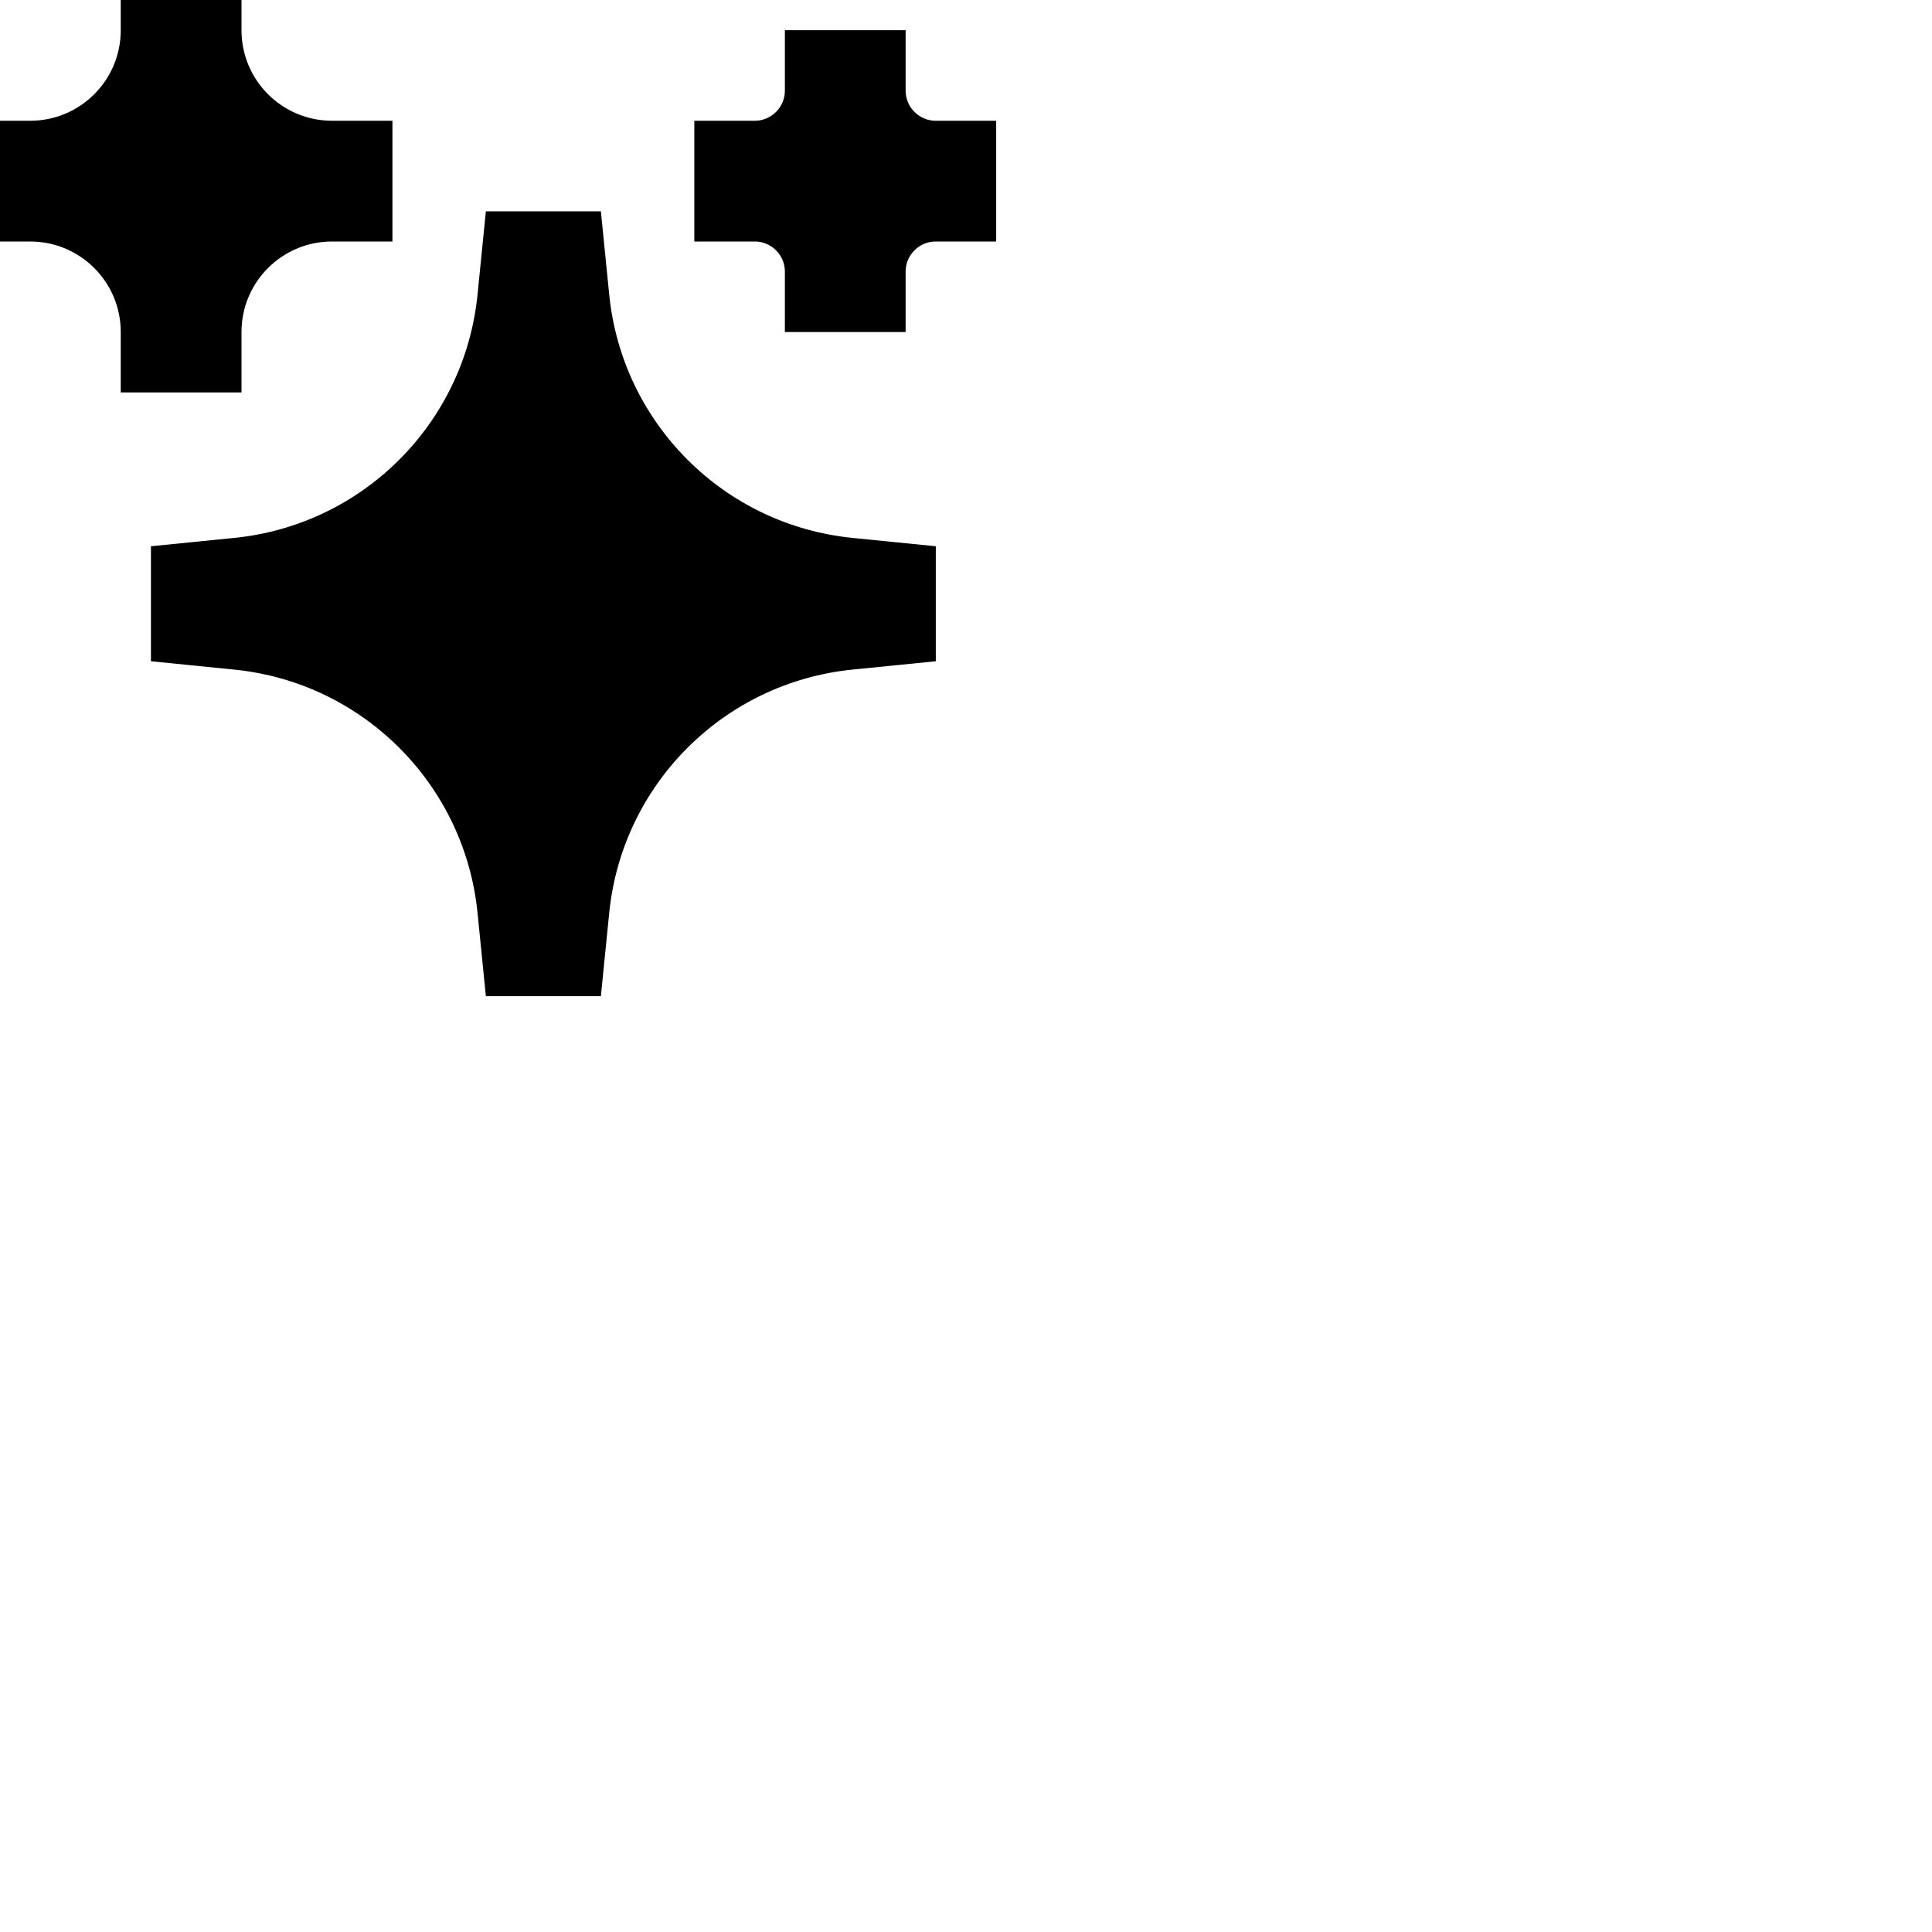
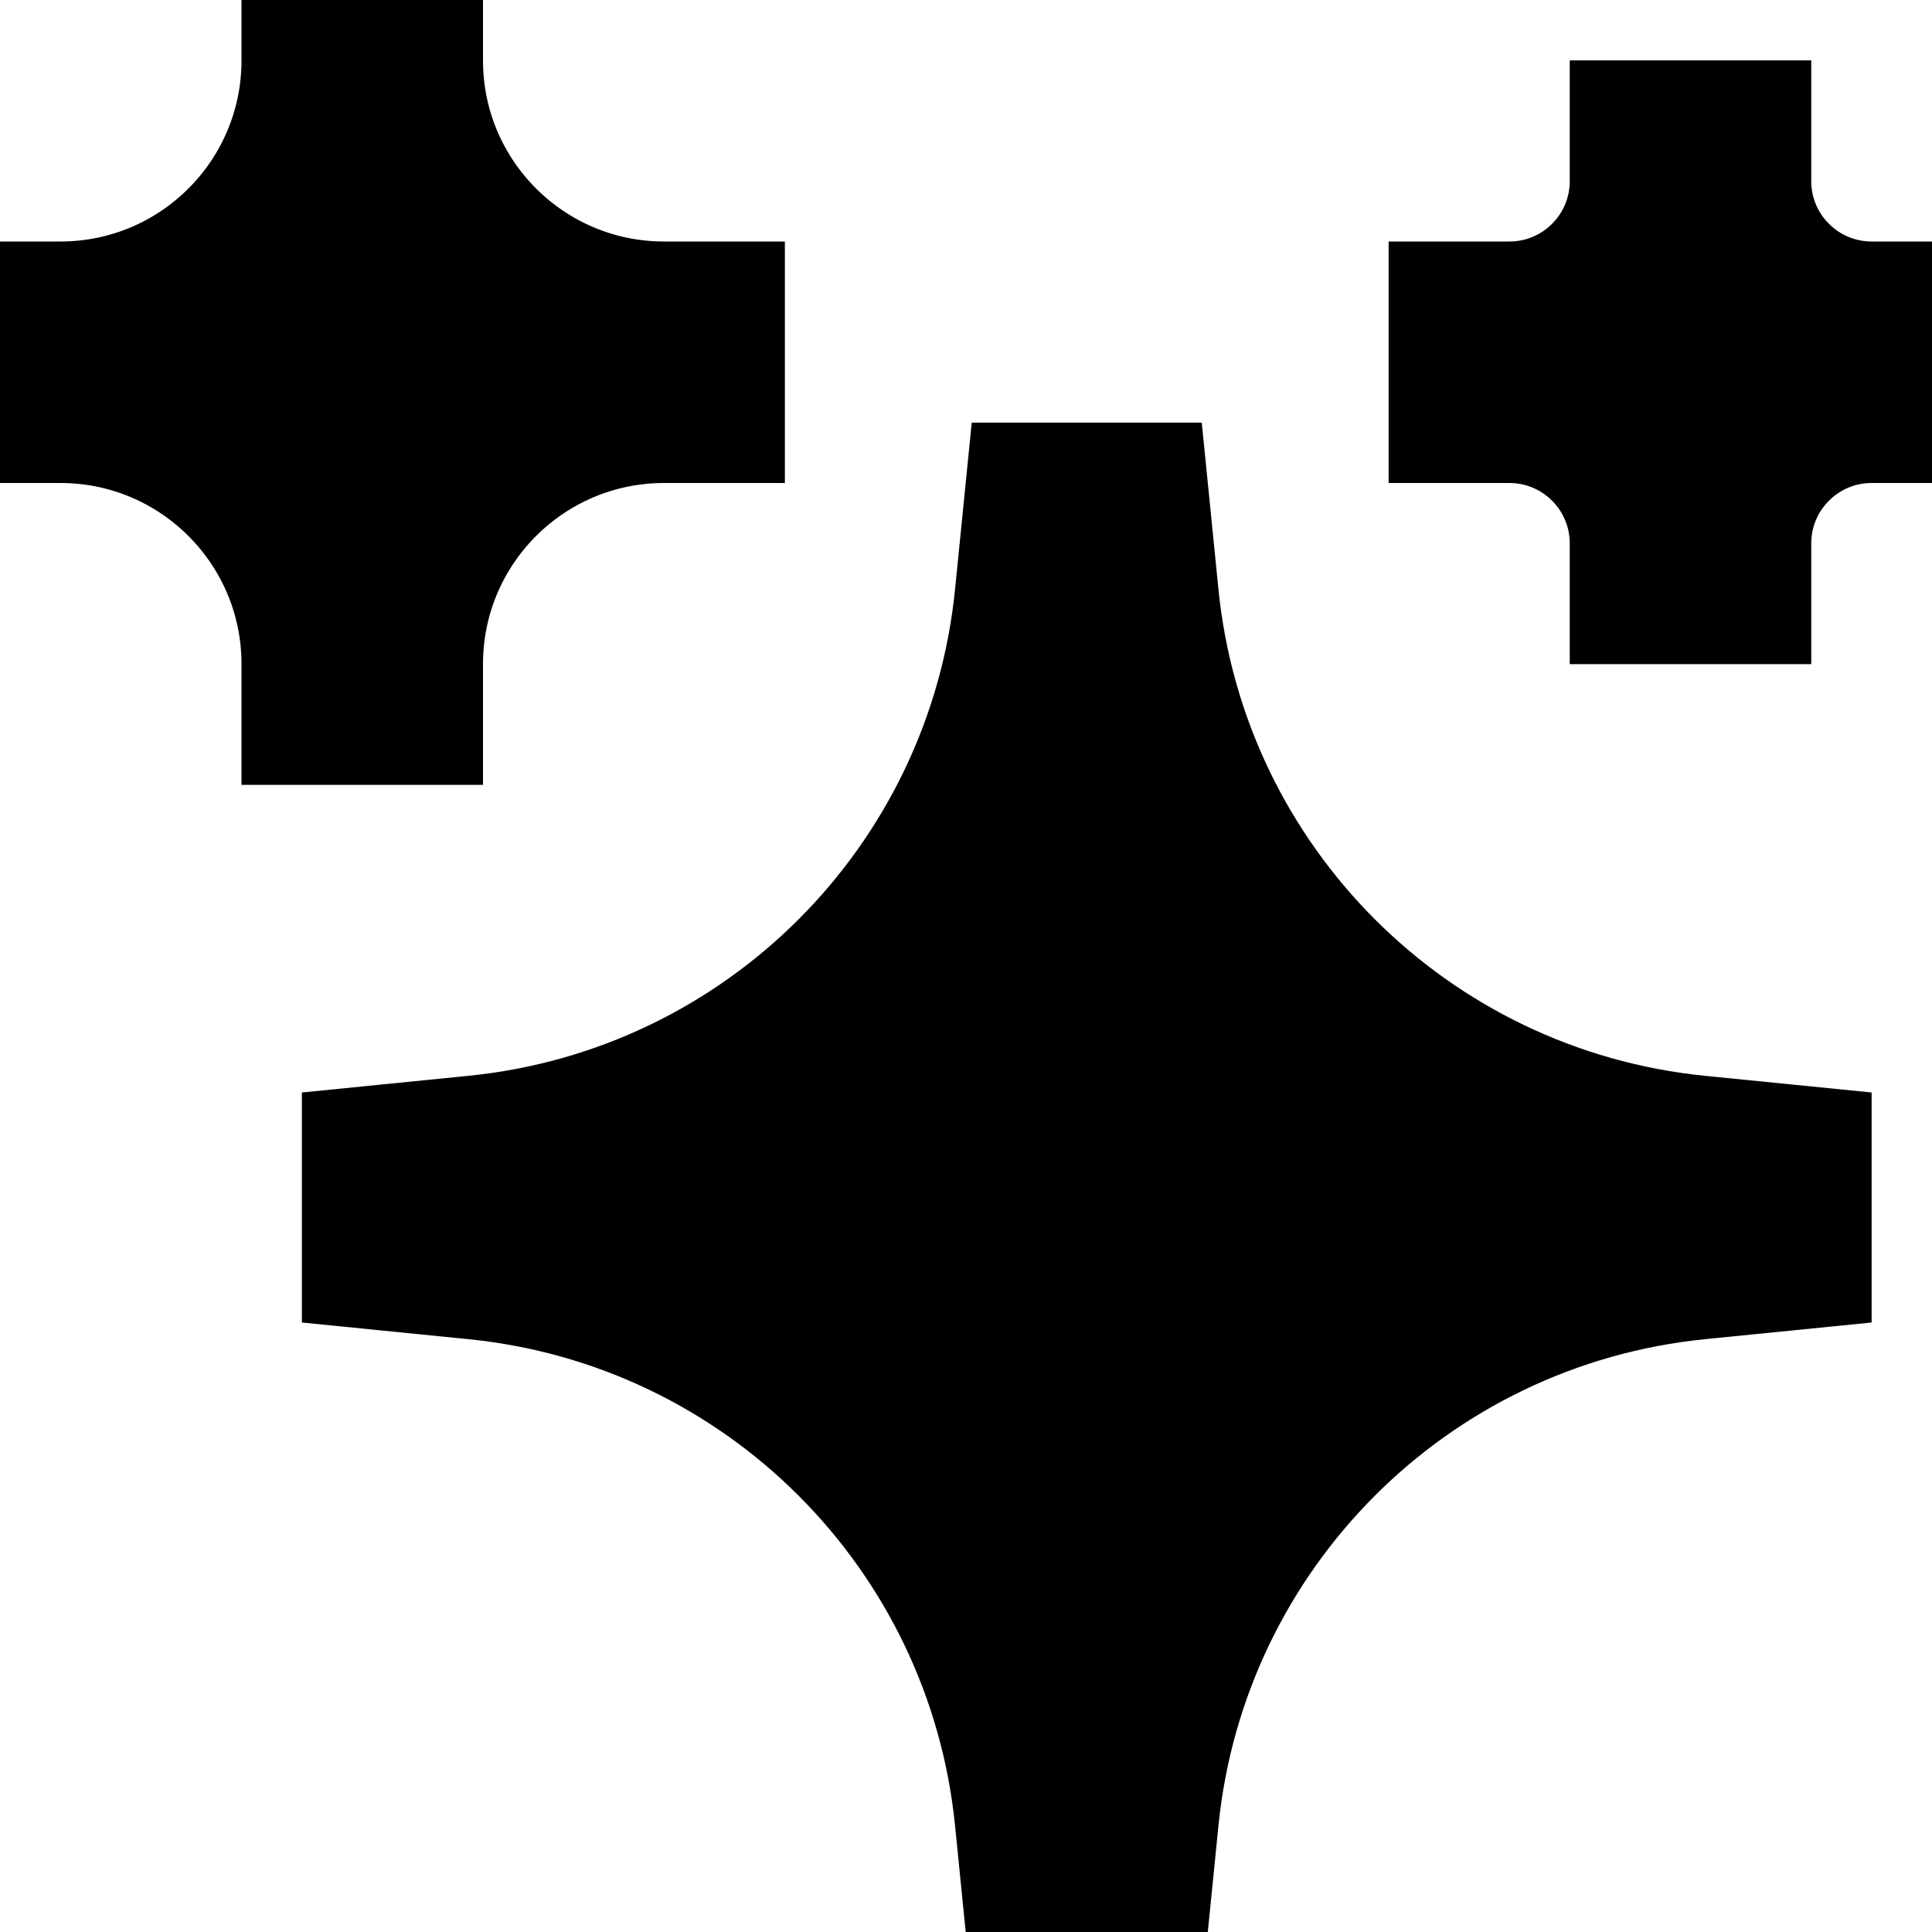
- <svg xmlns="http://www.w3.org/2000/svg" height="32" width="32" viewBox="0 0 32 32" fill="none" stroke="currentColor" strokeWidth="2" strokeLinecap="round" strokeLinejoin="round">
+ <svg xmlns="http://www.w3.org/2000/svg" height="16" width="16" viewBox="0 0 16 16" fill="none" stroke="currentColor" strokeWidth="2" strokeLinecap="round" strokeLinejoin="round">
  <path d="M2.5 0.5V0H3.5V0.5C3.5 1.605 4.395 2.5 5.5 2.5H6V3V3.5H5.5C4.395 3.5 3.5 4.395 3.5 5.5V6H3H2.5V5.5C2.5 4.395 1.605 3.5 0.5 3.5H0V3V2.5H0.5C1.605 2.5 2.5 1.605 2.5 0.5Z" fill="currentColor" />
  <path d="M14.5 4.5V5H13.5V4.5C13.5 3.948 13.052 3.5 12.5 3.5H12V3V2.5H12.5C13.052 2.5 13.5 2.052 13.5 1.5V1H14H14.5V1.5C14.5 2.052 14.948 2.5 15.5 2.5H16V3V3.5H15.5C14.948 3.5 14.5 3.948 14.5 4.5Z" fill="currentColor" />
  <path d="M8.407 4.929L8.5 4H9.5L9.593 4.929C9.83 7.297 11.703 9.17 14.071 9.407L15 9.5V10.5L14.071 10.593C11.703 10.83 9.83 12.703 9.593 15.071L9.5 16H8.5L8.407 15.071C8.17 12.703 6.297 10.83 3.929 10.593L3 10.5V9.5L3.929 9.407C6.297 9.17 8.17 7.297 8.407 4.929Z" fill="currentColor" />
</svg>
